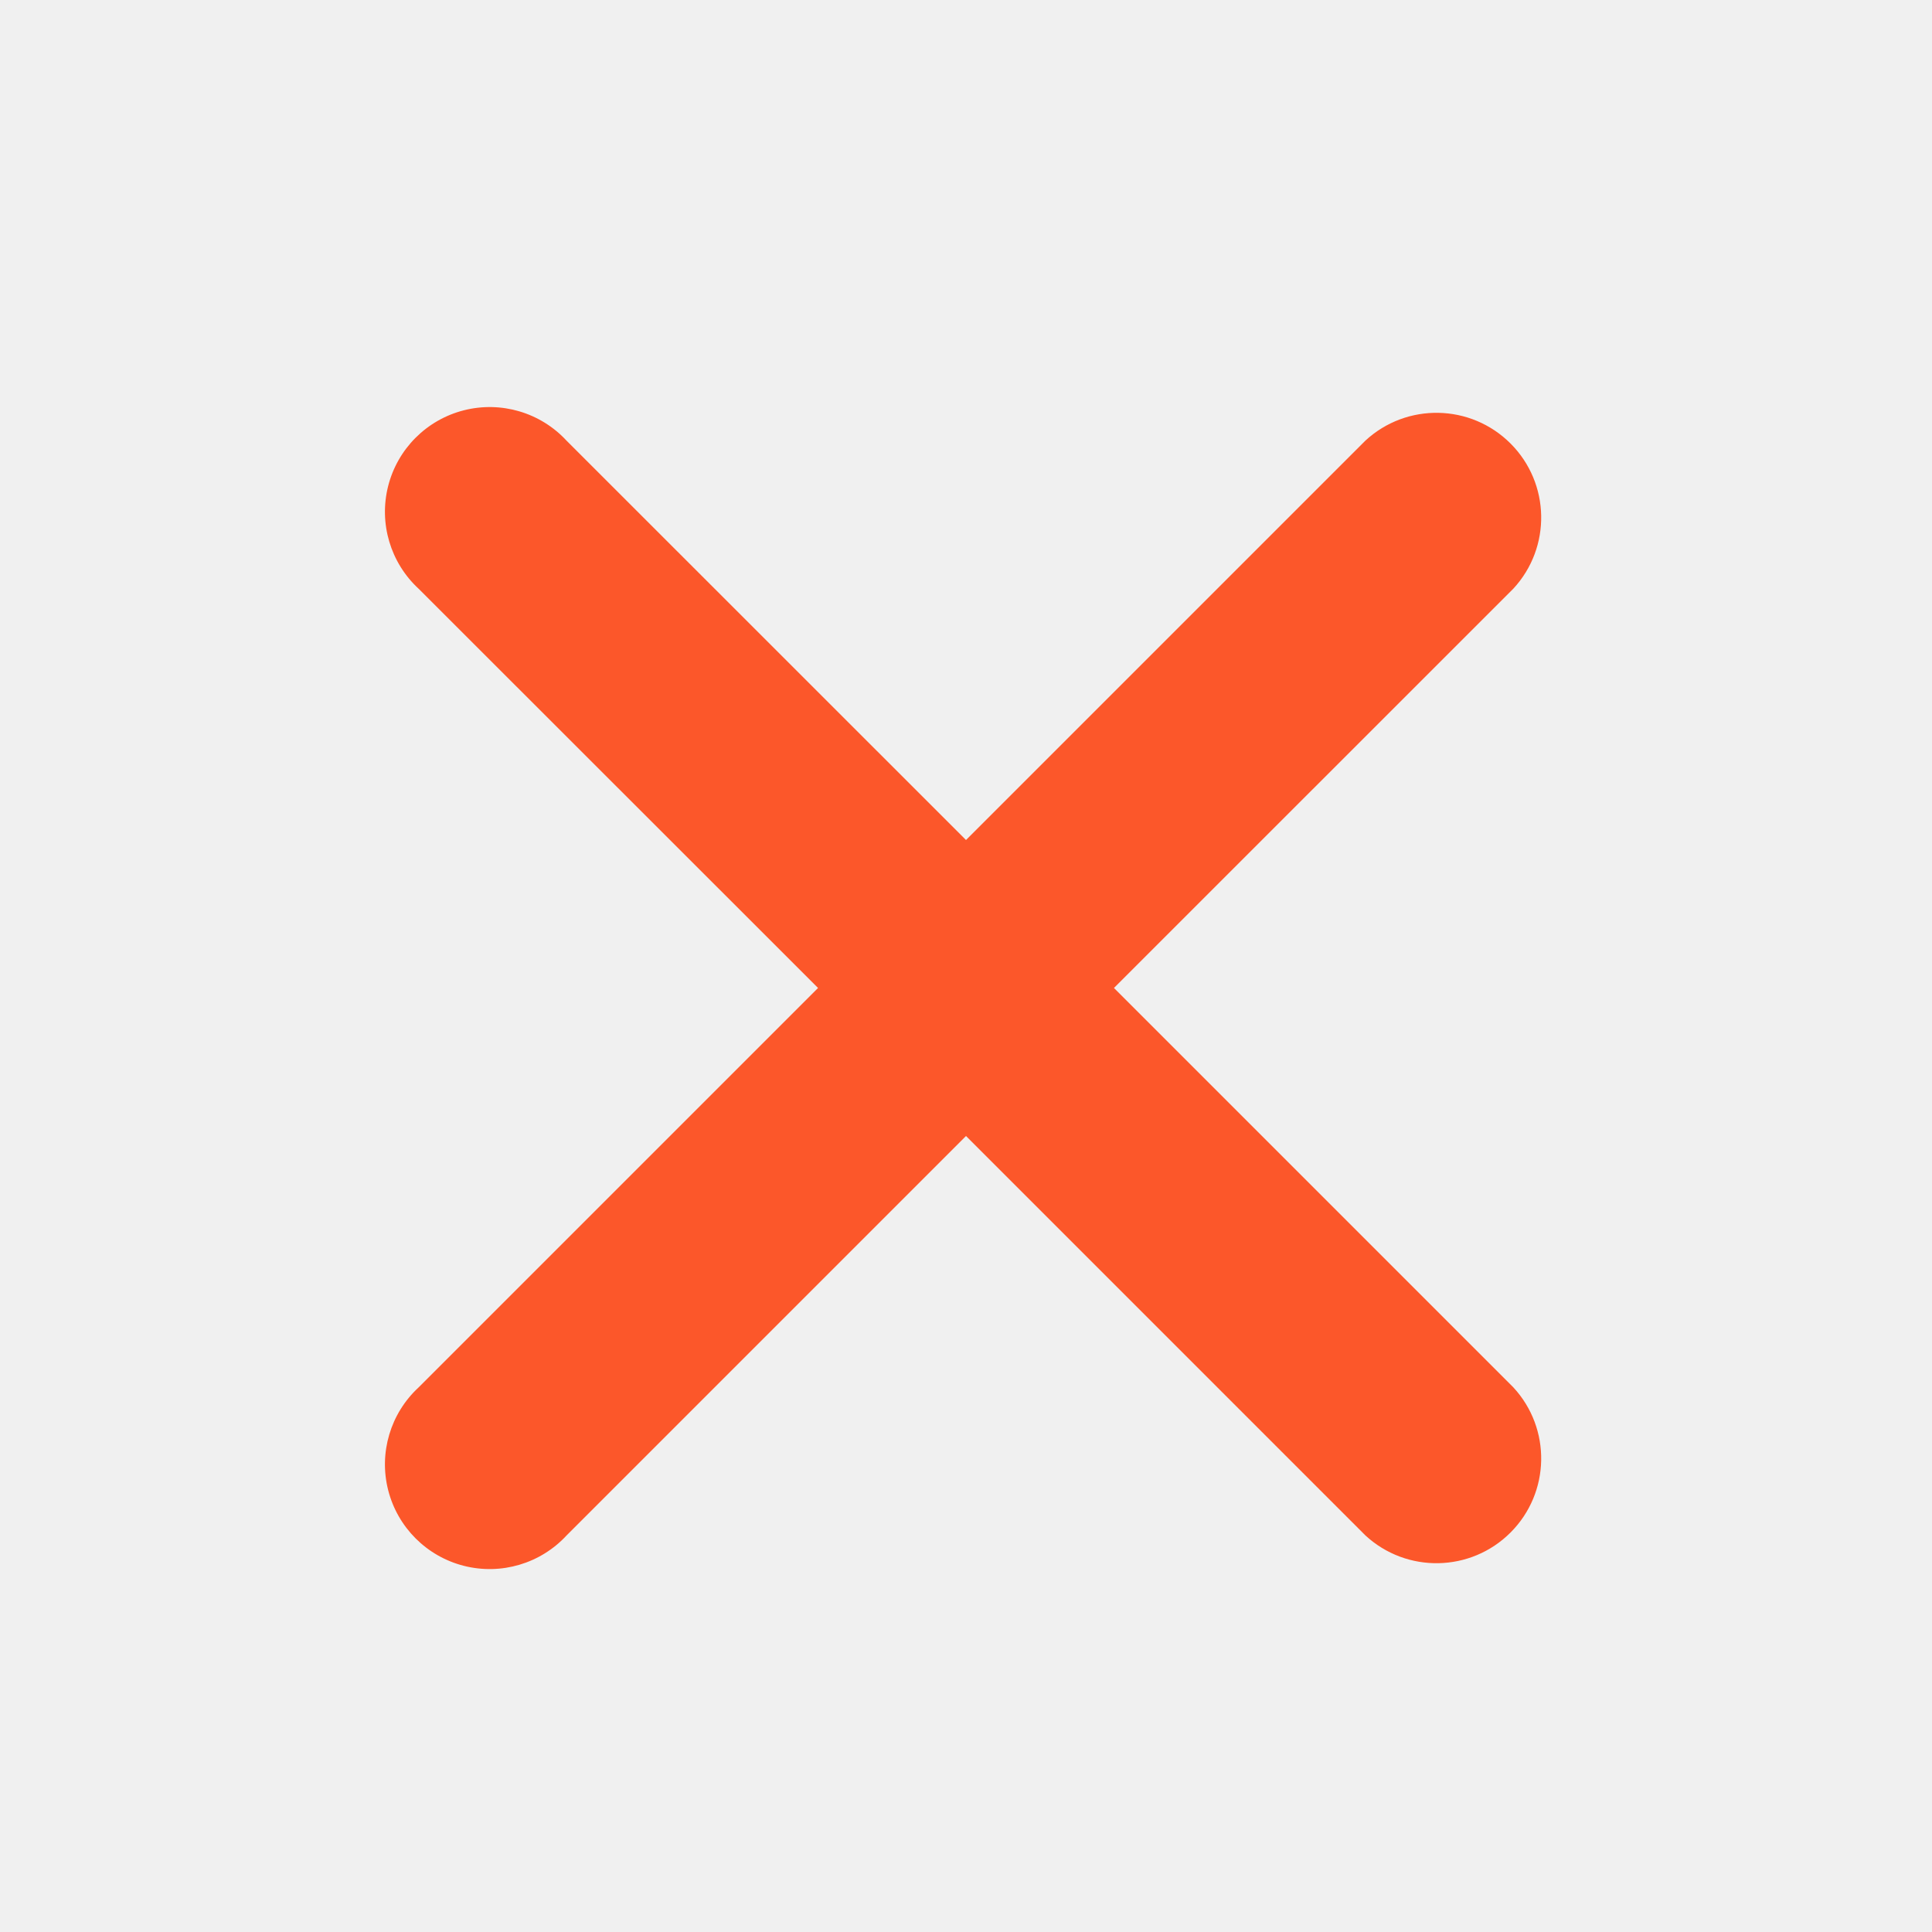
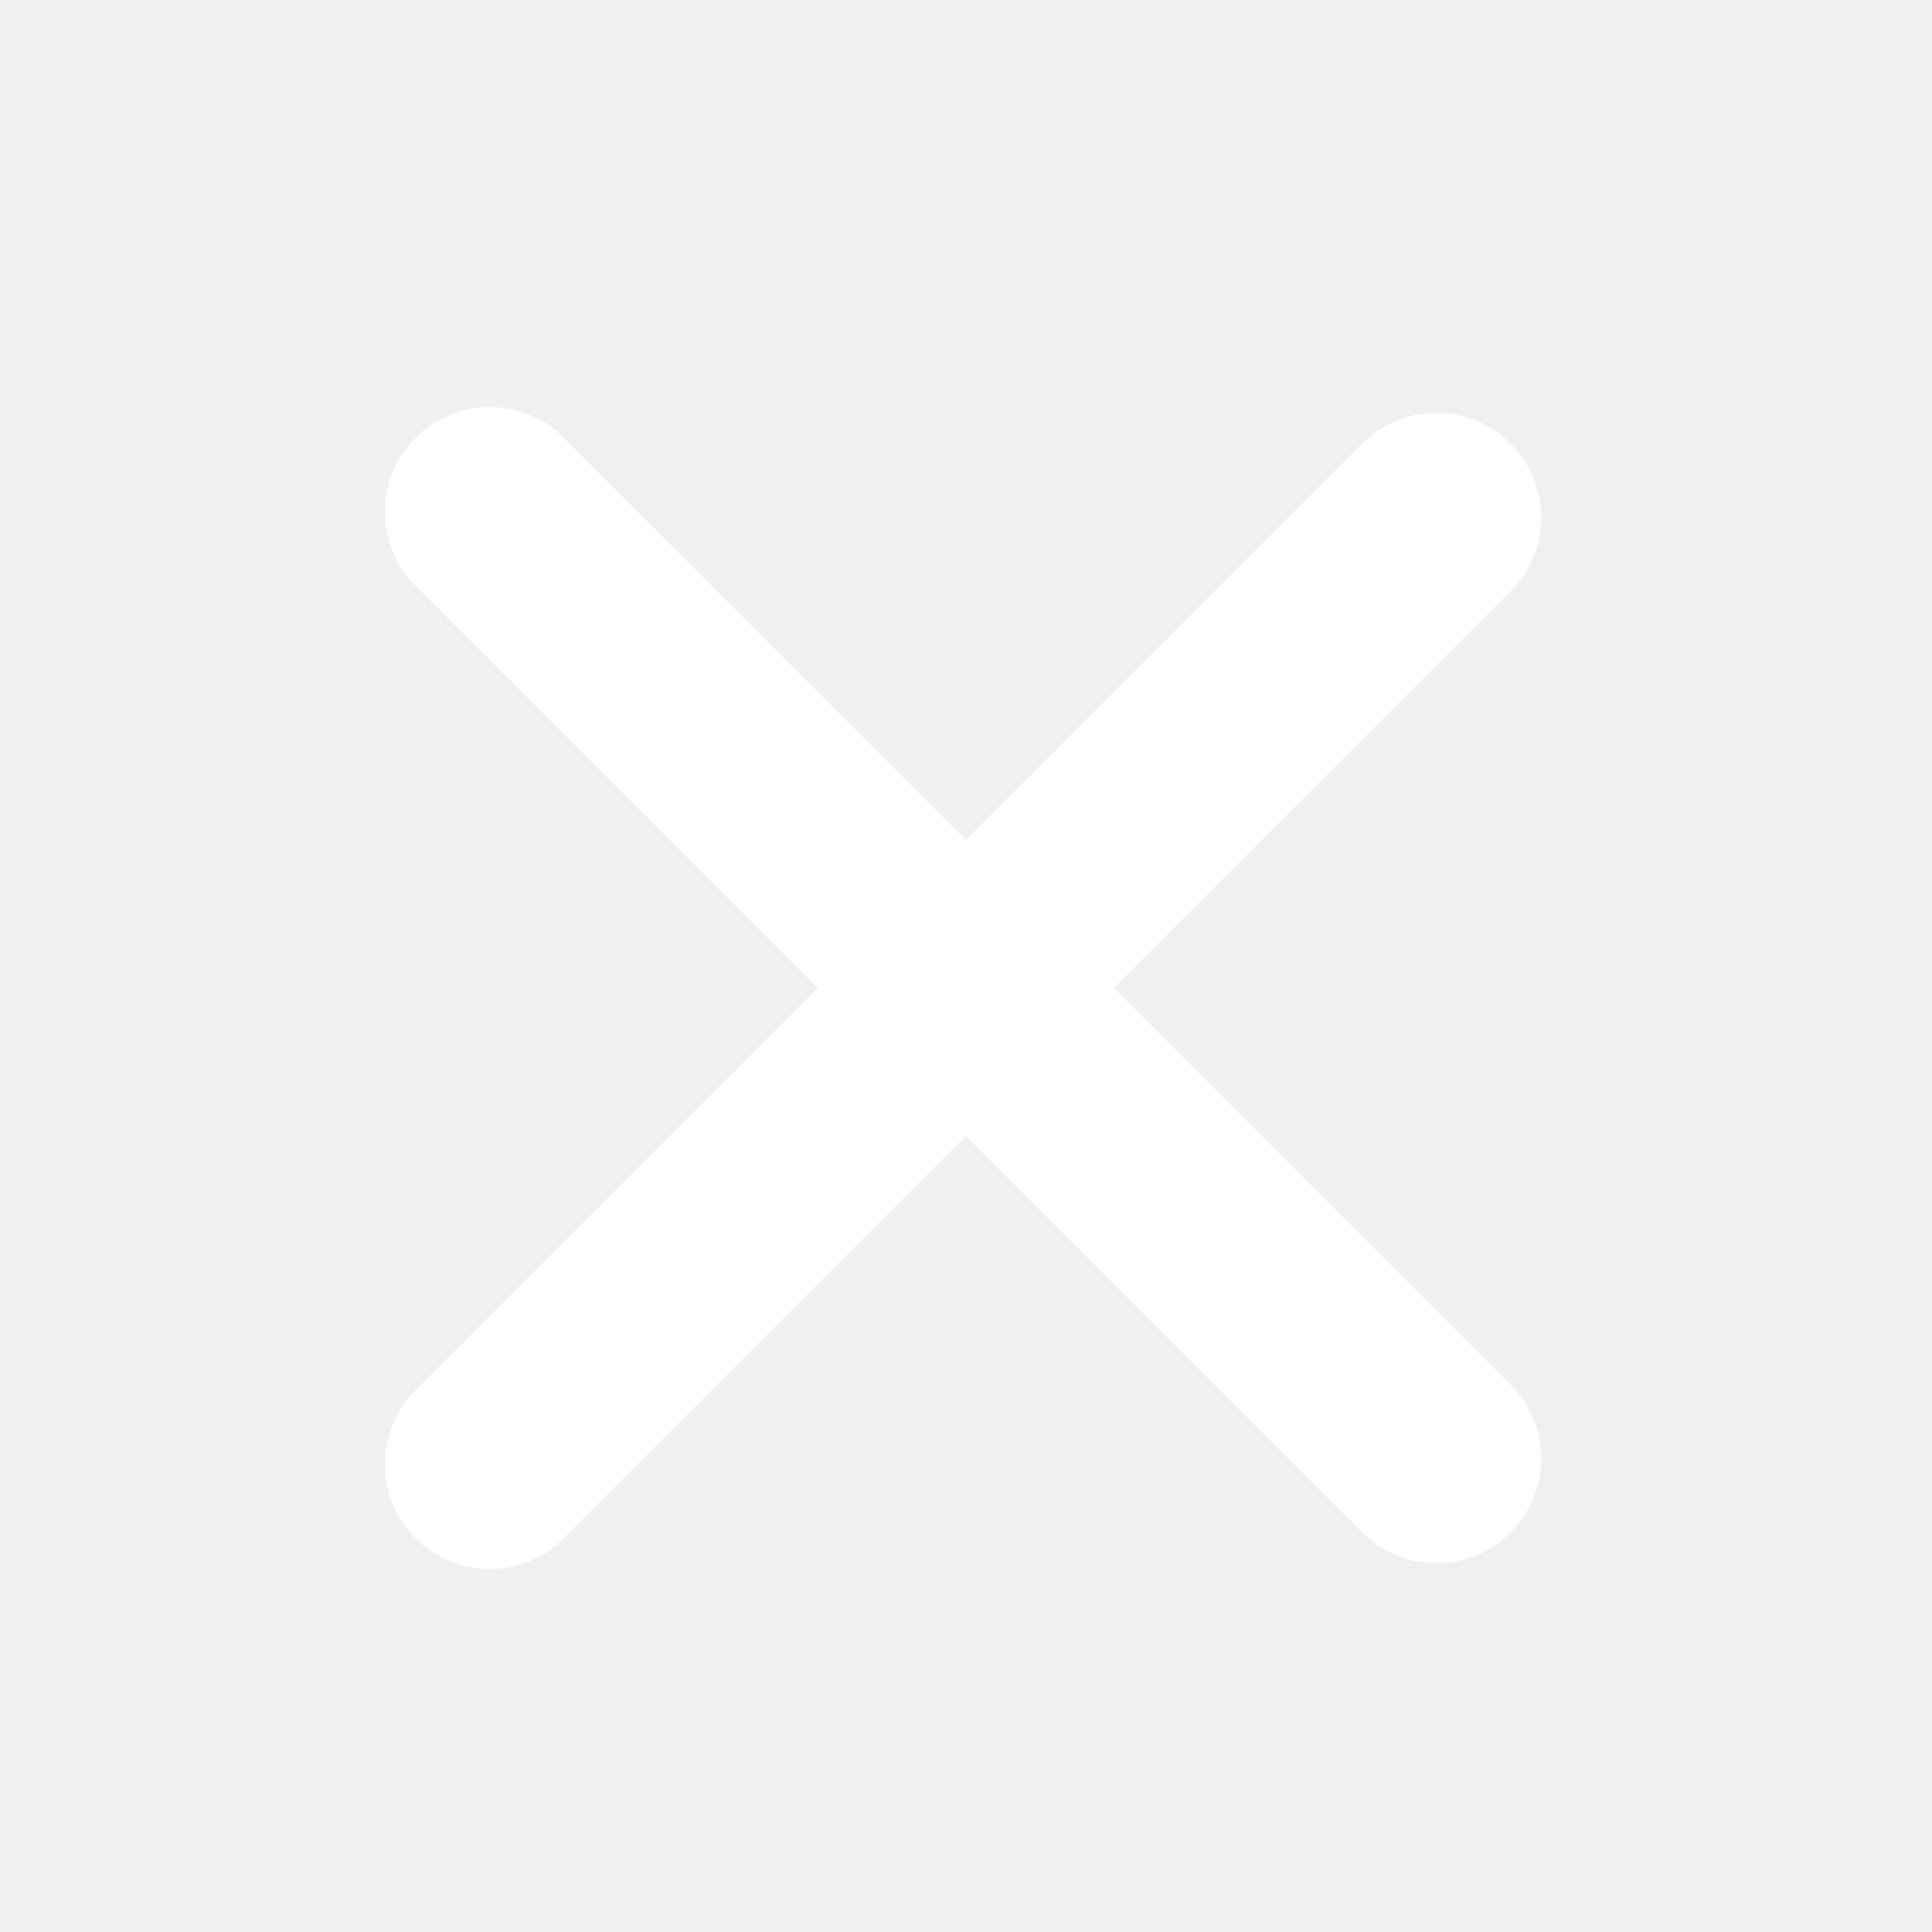
- <svg xmlns="http://www.w3.org/2000/svg" fill="#fc572a" width="800px" height="800px" viewBox="-3.5 0 19 19" class="cf-icon-svg">
+ <svg xmlns="http://www.w3.org/2000/svg" fill="#fff" width="800px" height="800px" viewBox="-3.5 0 19 19" class="cf-icon-svg">
  <path d="M11.383 13.644A1.03 1.03 0 0 1 9.928 15.1L6 11.172 2.072 15.1a1.03 1.03 0 1 1-1.455-1.456l3.928-3.928L.617 5.79a1.03 1.03 0 1 1 1.455-1.456L6 8.261l3.928-3.928a1.03 1.03 0 0 1 1.455 1.456L7.455 9.716z" />
</svg>
